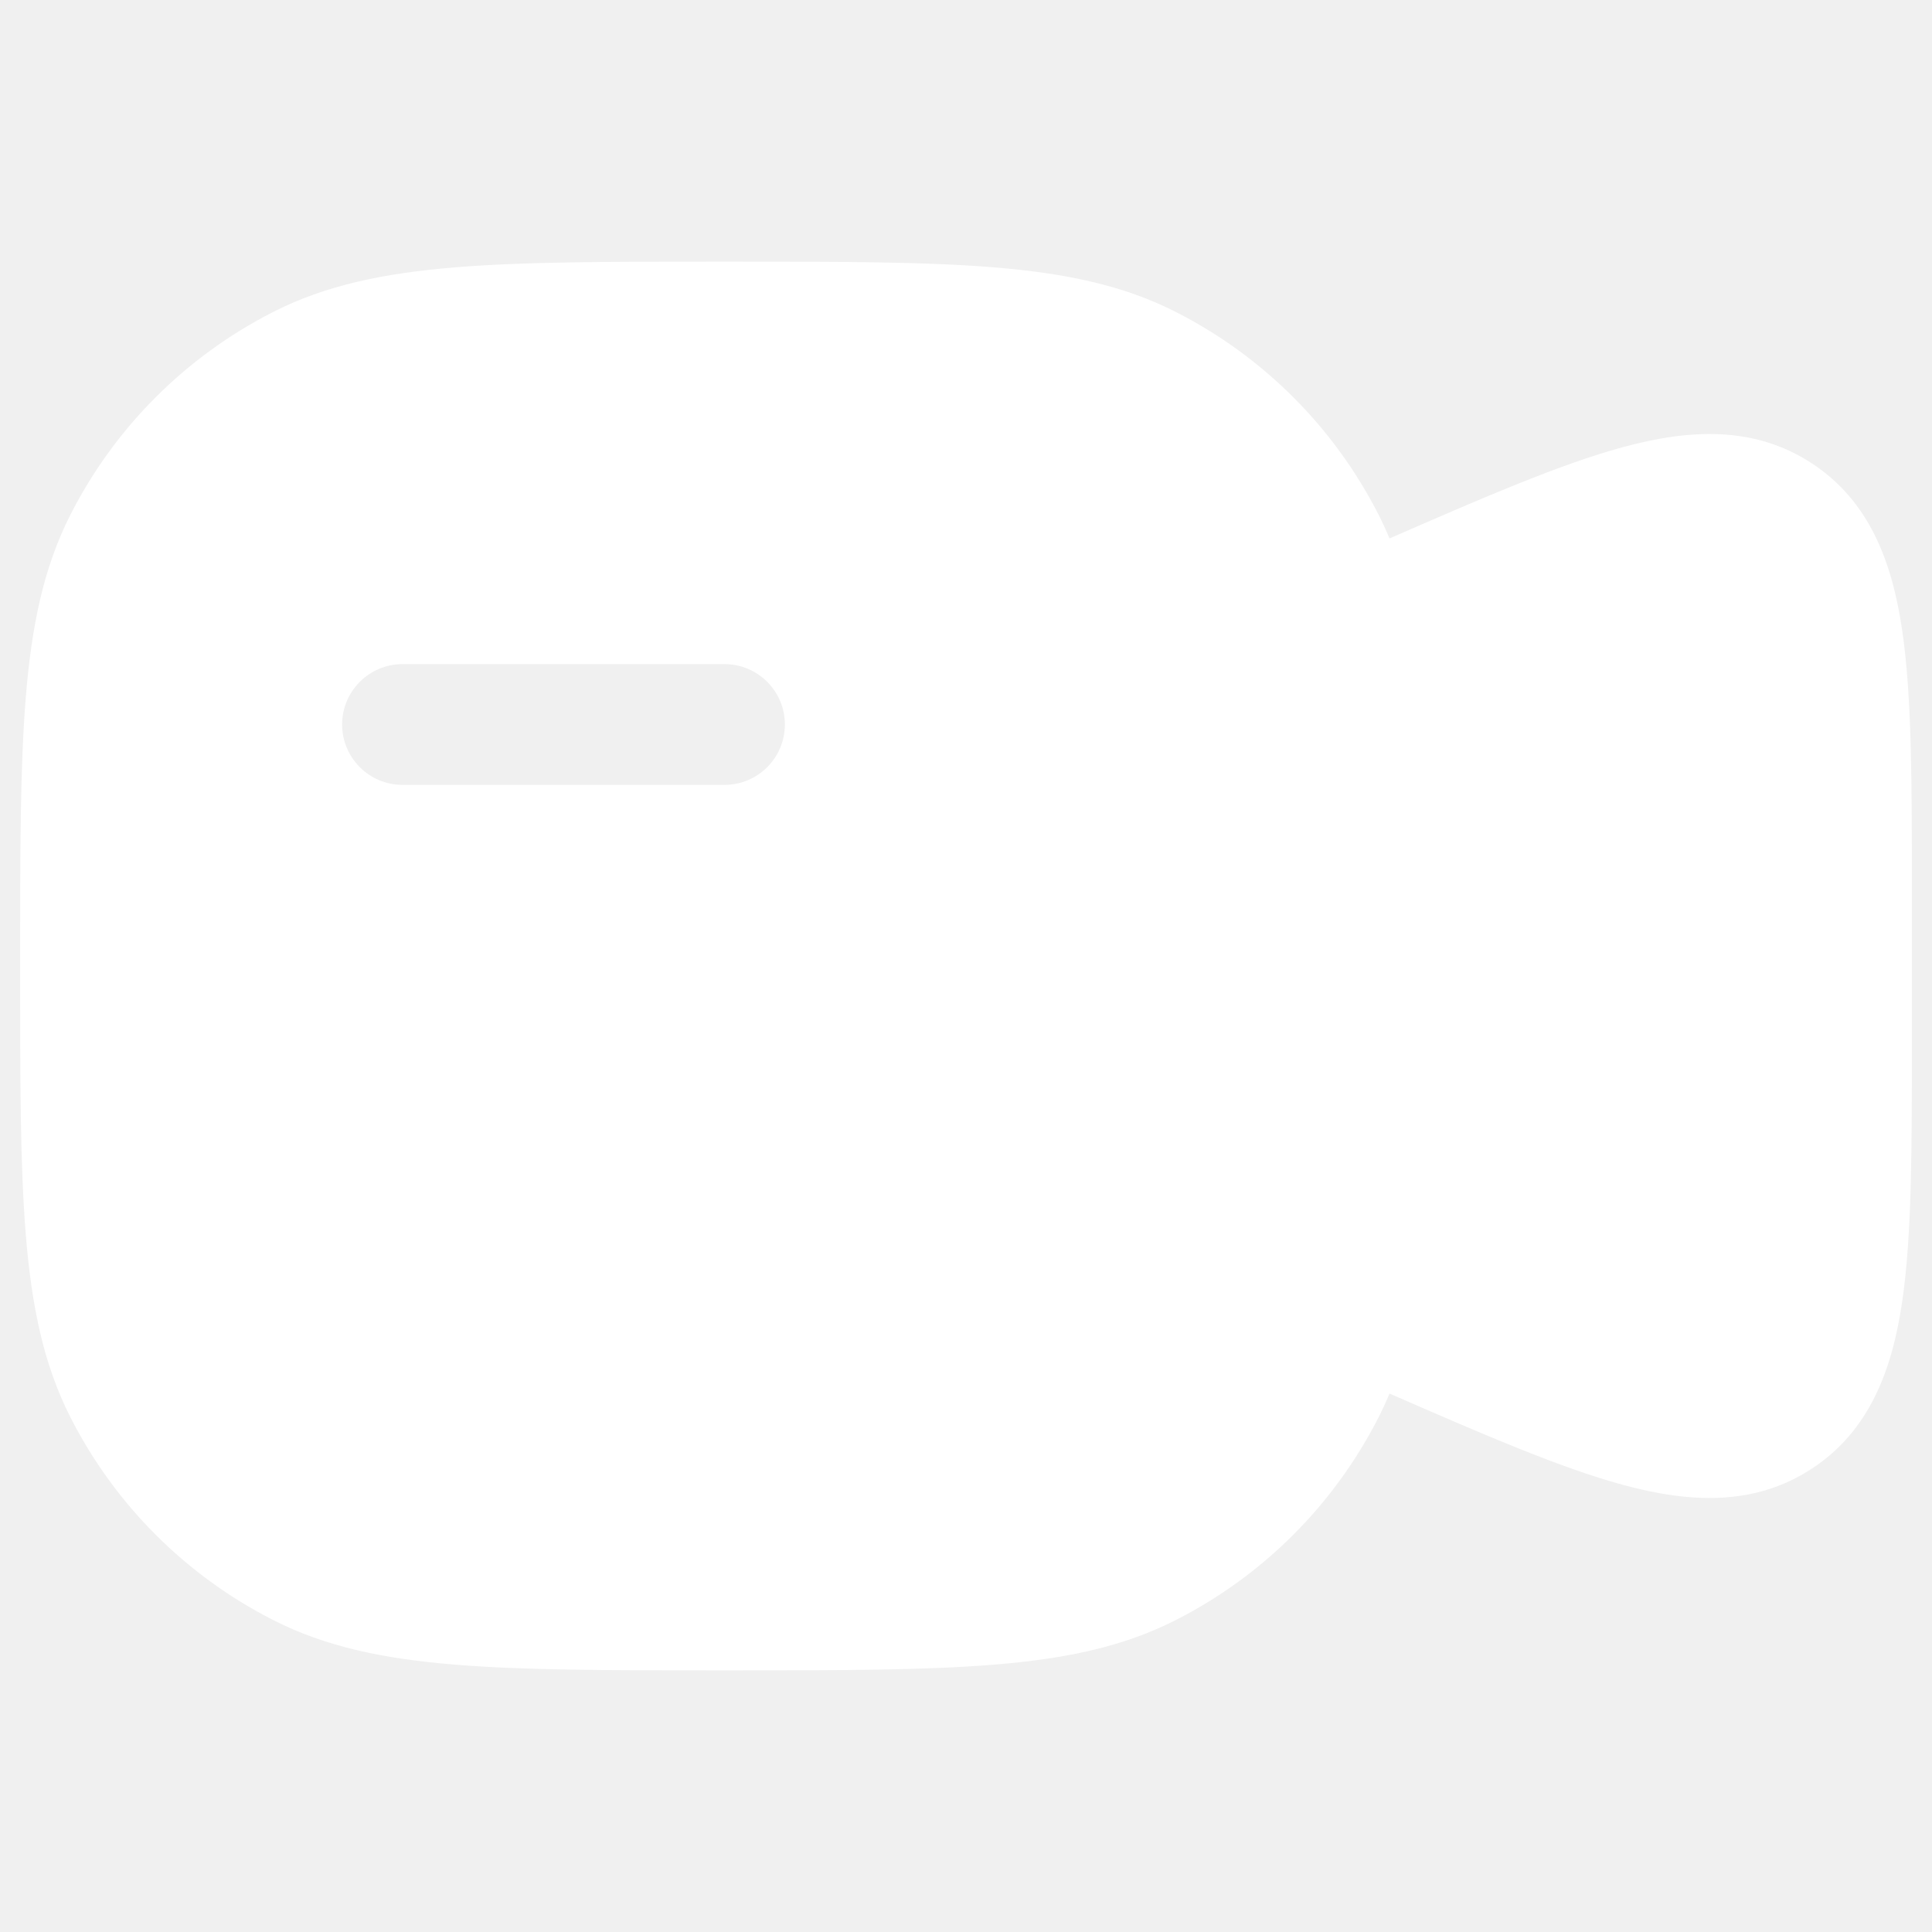
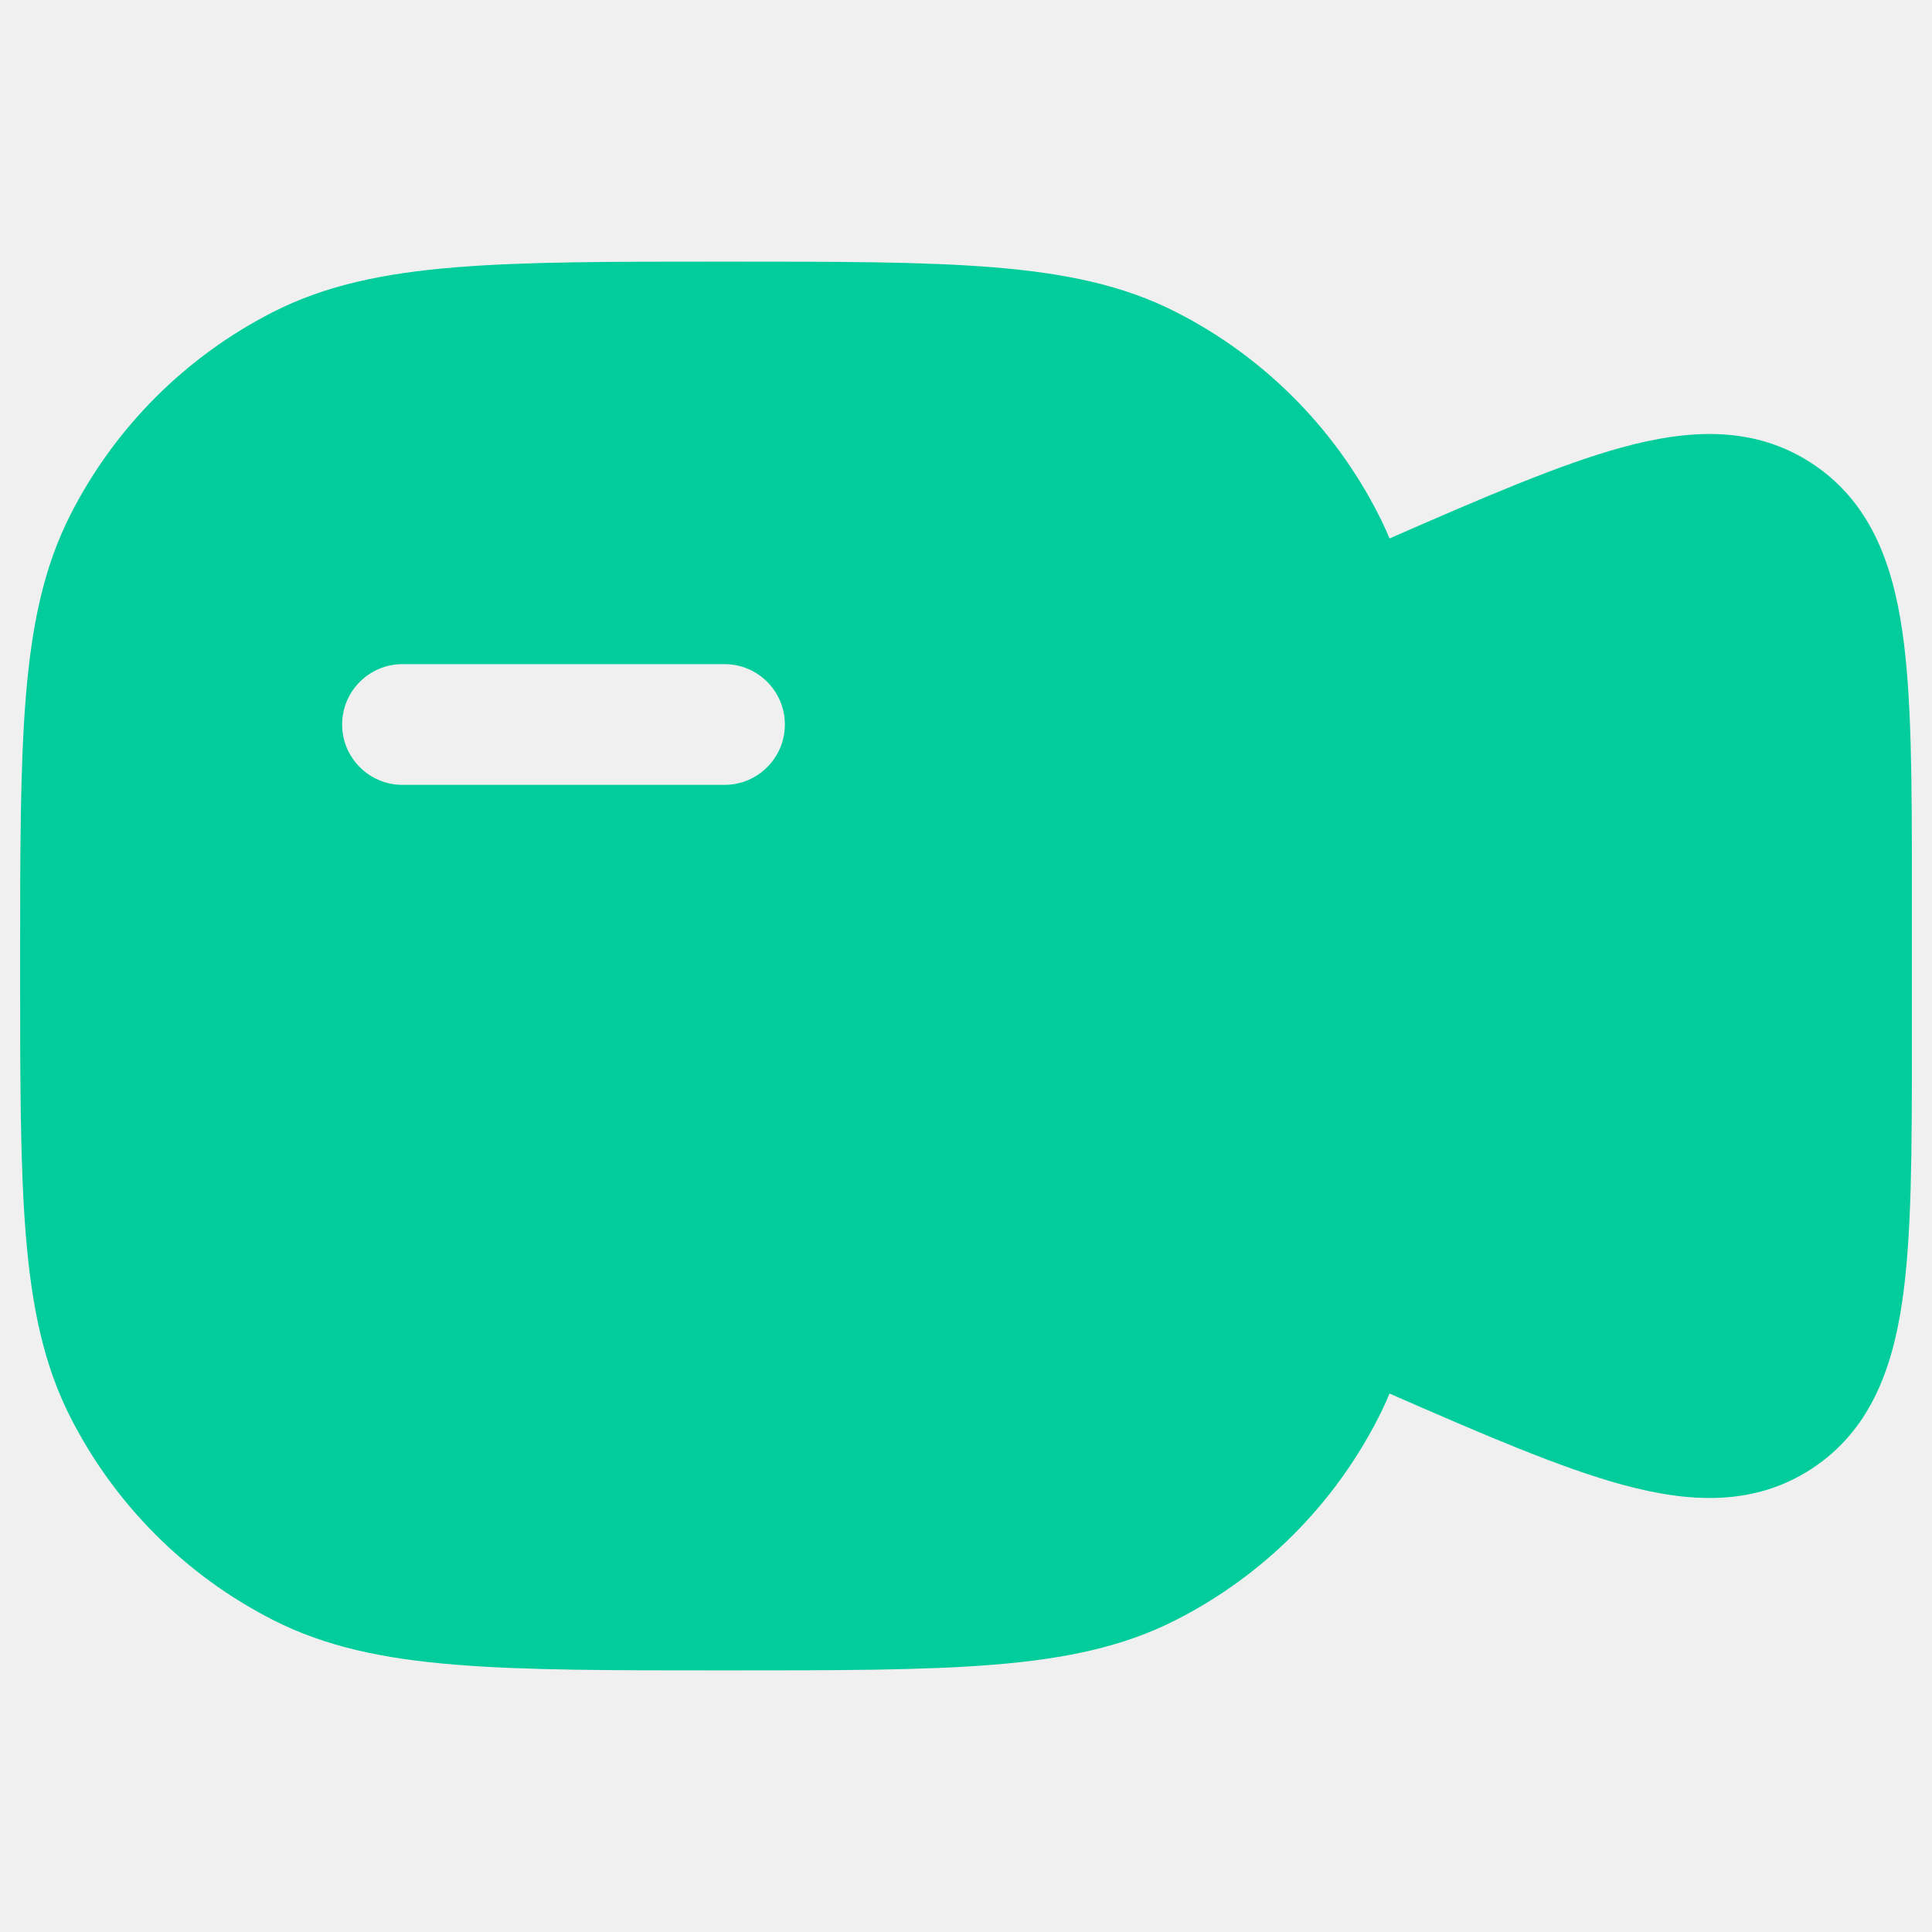
<svg xmlns="http://www.w3.org/2000/svg" width="24" height="24" viewBox="0 0 24 24" fill="none">
-   <path fill-rule="evenodd" clip-rule="evenodd" d="M9.034 3.25H8.966C7.595 3.25 6.519 3.25 5.655 3.321C4.775 3.393 4.048 3.541 3.39 3.877C2.308 4.428 1.428 5.308 0.877 6.39C0.541 7.048 0.393 7.775 0.321 8.655C0.25 9.519 0.25 10.595 0.25 11.966V12.034C0.25 13.405 0.25 14.481 0.321 15.345C0.393 16.225 0.541 16.952 0.877 17.61C1.428 18.692 2.308 19.572 3.39 20.123C4.048 20.459 4.775 20.608 5.655 20.679C6.519 20.75 7.595 20.75 8.966 20.75H9.034C10.405 20.75 11.481 20.75 12.345 20.679C13.225 20.608 13.952 20.459 14.61 20.123C15.692 19.572 16.572 18.692 17.123 17.61C17.173 17.512 17.219 17.413 17.261 17.311C18.428 17.821 19.383 18.234 20.159 18.445C20.984 18.669 21.787 18.715 22.506 18.245C23.224 17.775 23.504 17.02 23.629 16.174C23.75 15.356 23.75 14.276 23.75 12.95V11.05C23.75 9.724 23.75 8.644 23.629 7.826C23.504 6.98 23.224 6.225 22.506 5.755C21.787 5.285 20.984 5.331 20.159 5.555C19.383 5.766 18.428 6.179 17.261 6.689C17.219 6.587 17.173 6.488 17.123 6.39C16.572 5.308 15.692 4.428 14.61 3.877C13.952 3.541 13.225 3.393 12.345 3.321C11.481 3.25 10.405 3.25 9.034 3.25ZM5 8.25C4.586 8.25 4.25 8.586 4.25 9C4.25 9.414 4.586 9.75 5 9.75H9C9.414 9.75 9.75 9.414 9.75 9C9.75 8.586 9.414 8.25 9 8.25H5Z" fill="white" />
+   <path fill-rule="evenodd" clip-rule="evenodd" d="M9.034 3.25H8.966C7.595 3.25 6.519 3.25 5.655 3.321C4.775 3.393 4.048 3.541 3.39 3.877C2.308 4.428 1.428 5.308 0.877 6.39C0.541 7.048 0.393 7.775 0.321 8.655C0.25 9.519 0.25 10.595 0.25 11.966V12.034C0.25 13.405 0.25 14.481 0.321 15.345C0.393 16.225 0.541 16.952 0.877 17.61C1.428 18.692 2.308 19.572 3.39 20.123C4.048 20.459 4.775 20.608 5.655 20.679C6.519 20.75 7.595 20.75 8.966 20.75H9.034C10.405 20.75 11.481 20.75 12.345 20.679C13.225 20.608 13.952 20.459 14.61 20.123C15.692 19.572 16.572 18.692 17.123 17.61C17.173 17.512 17.219 17.413 17.261 17.311C18.428 17.821 19.383 18.234 20.159 18.445C20.984 18.669 21.787 18.715 22.506 18.245C23.224 17.775 23.504 17.02 23.629 16.174C23.75 15.356 23.75 14.276 23.75 12.95V11.05C23.75 9.724 23.75 8.644 23.629 7.826C23.504 6.98 23.224 6.225 22.506 5.755C21.787 5.285 20.984 5.331 20.159 5.555C19.383 5.766 18.428 6.179 17.261 6.689C17.219 6.587 17.173 6.488 17.123 6.39C16.572 5.308 15.692 4.428 14.61 3.877C13.952 3.541 13.225 3.393 12.345 3.321C11.481 3.25 10.405 3.25 9.034 3.25ZM5 8.25C4.586 8.25 4.25 8.586 4.25 9C4.25 9.414 4.586 9.75 5 9.75H9C9.414 9.75 9.75 9.414 9.75 9C9.75 8.586 9.414 8.25 9 8.25H5Z" fill="#00CD9B" />
</svg>
